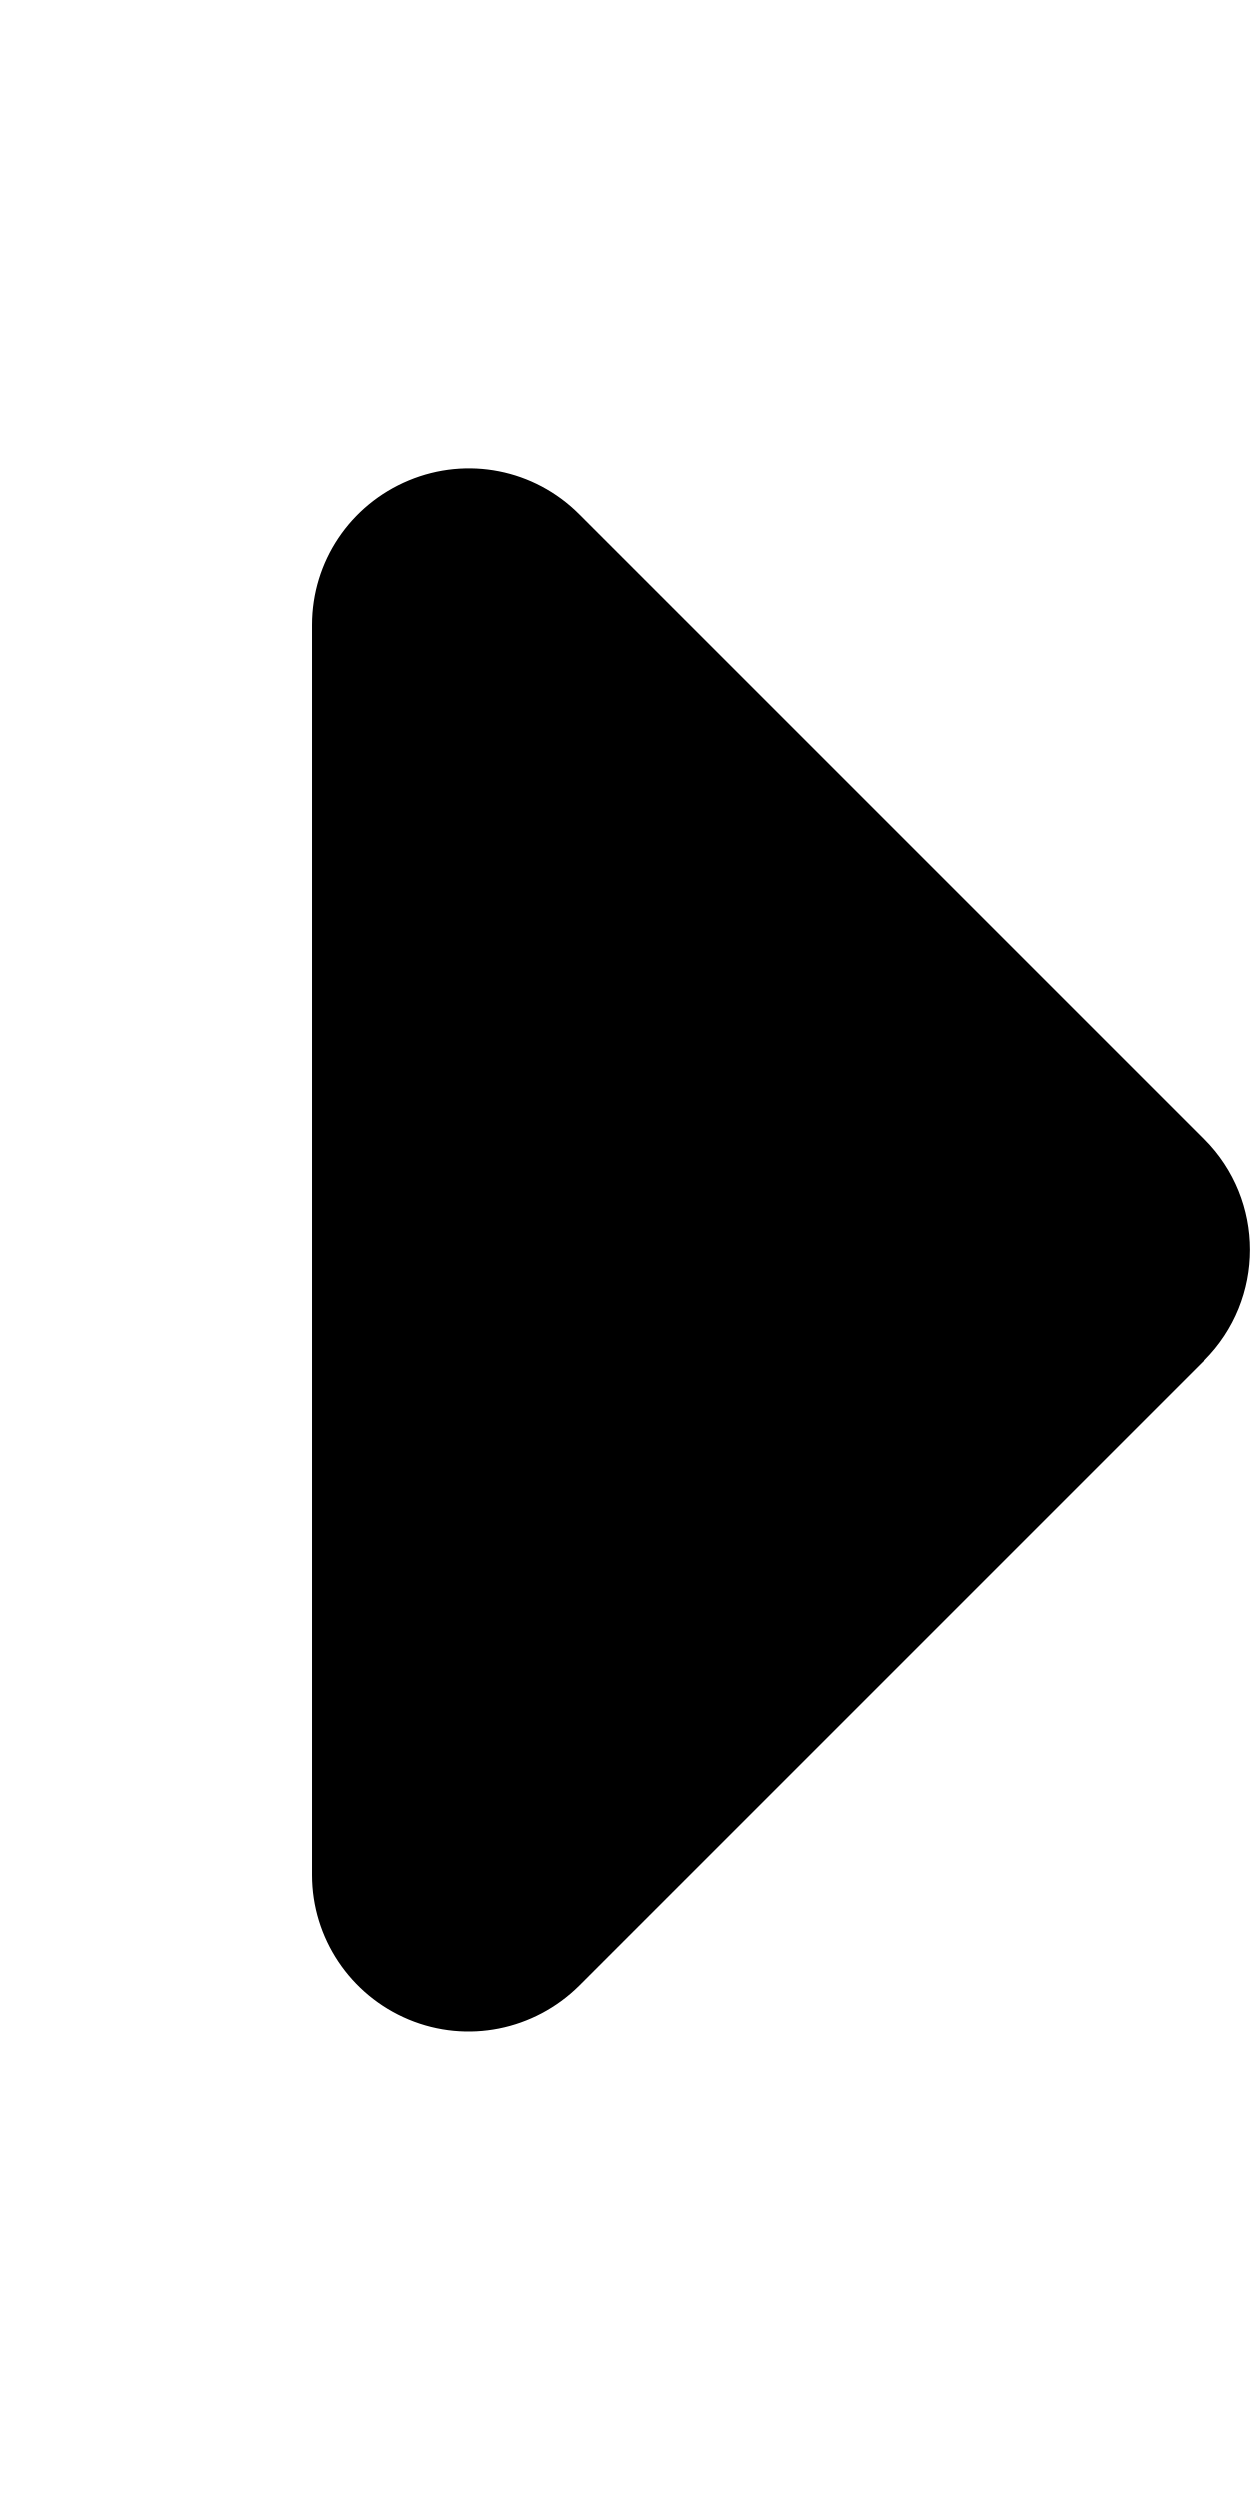
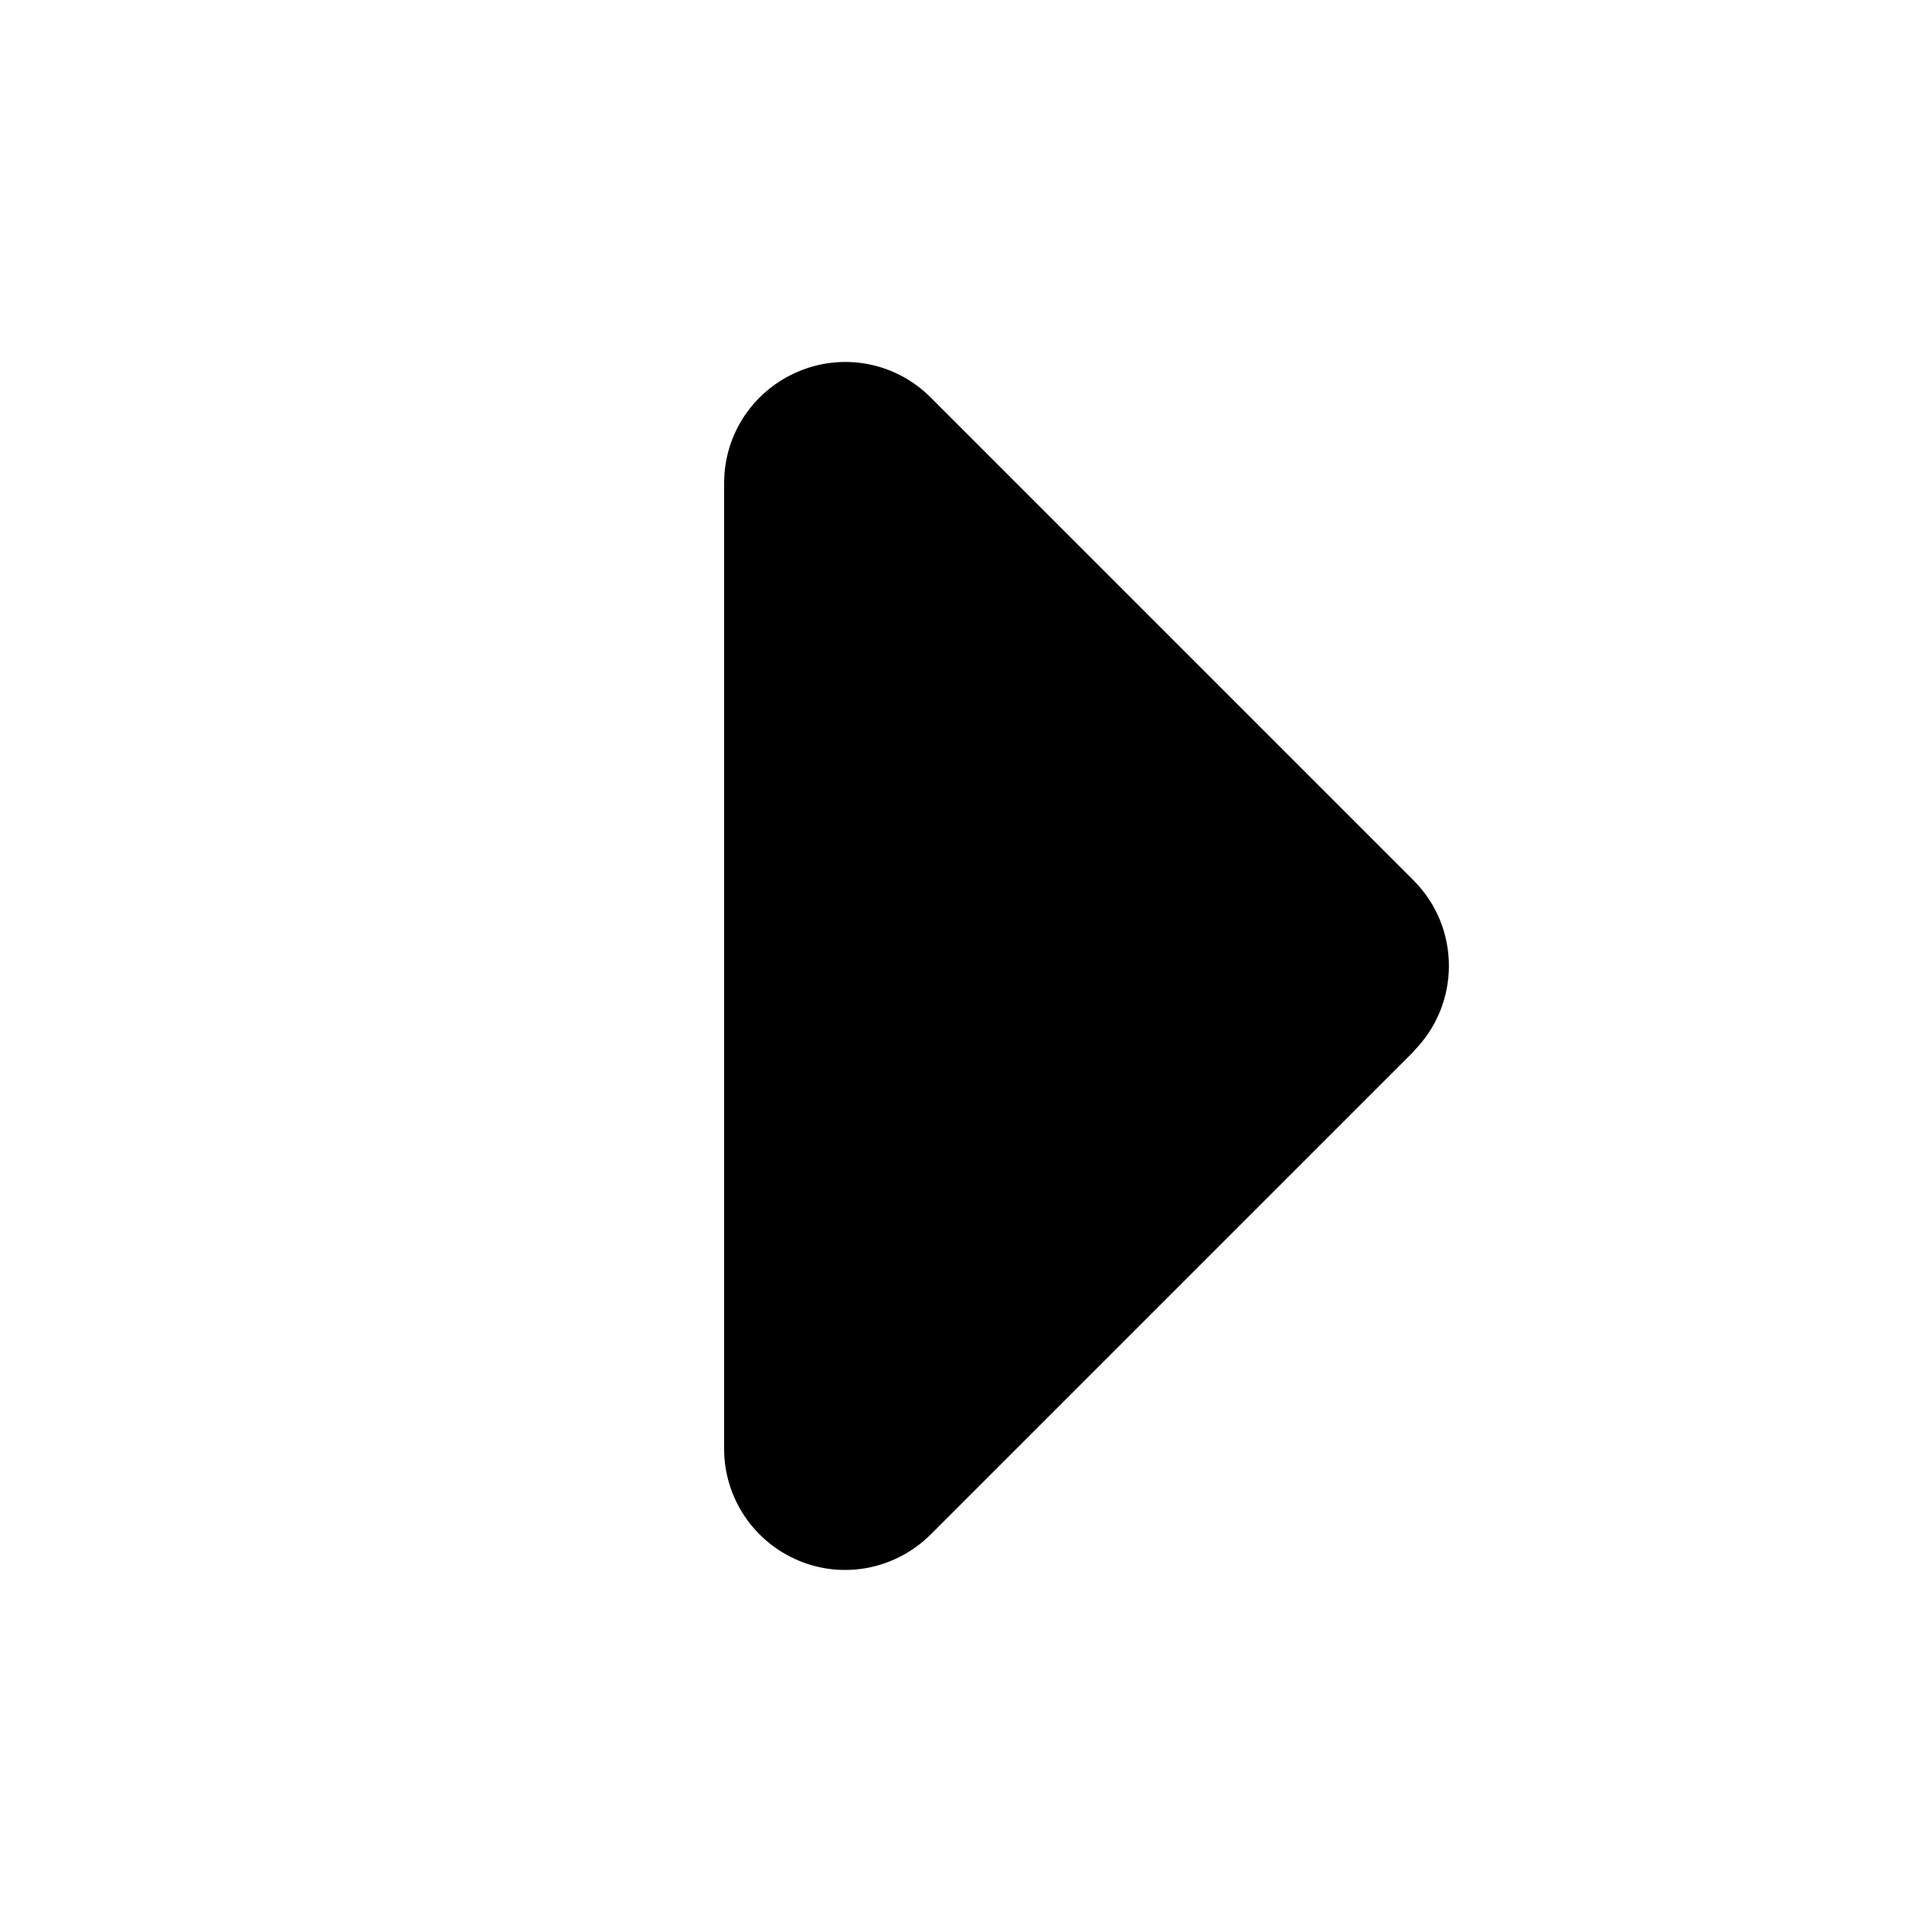
- <svg xmlns="http://www.w3.org/2000/svg" height="1em" viewBox="0 0 256 512">
+ <svg xmlns="http://www.w3.org/2000/svg" height="1em" width="1em" viewBox="0 0 256 512">
  <path d="M246.6 278.6c12.5-12.5 12.5-32.8 0-45.3l-128-128c-9.2-9.2-22.9-11.9-34.9-6.9s-19.8 16.6-19.8 29.6l0 256c0 12.9 7.8 24.6 19.8 29.6s25.7 2.2 34.9-6.9l128-128z" />
</svg>
